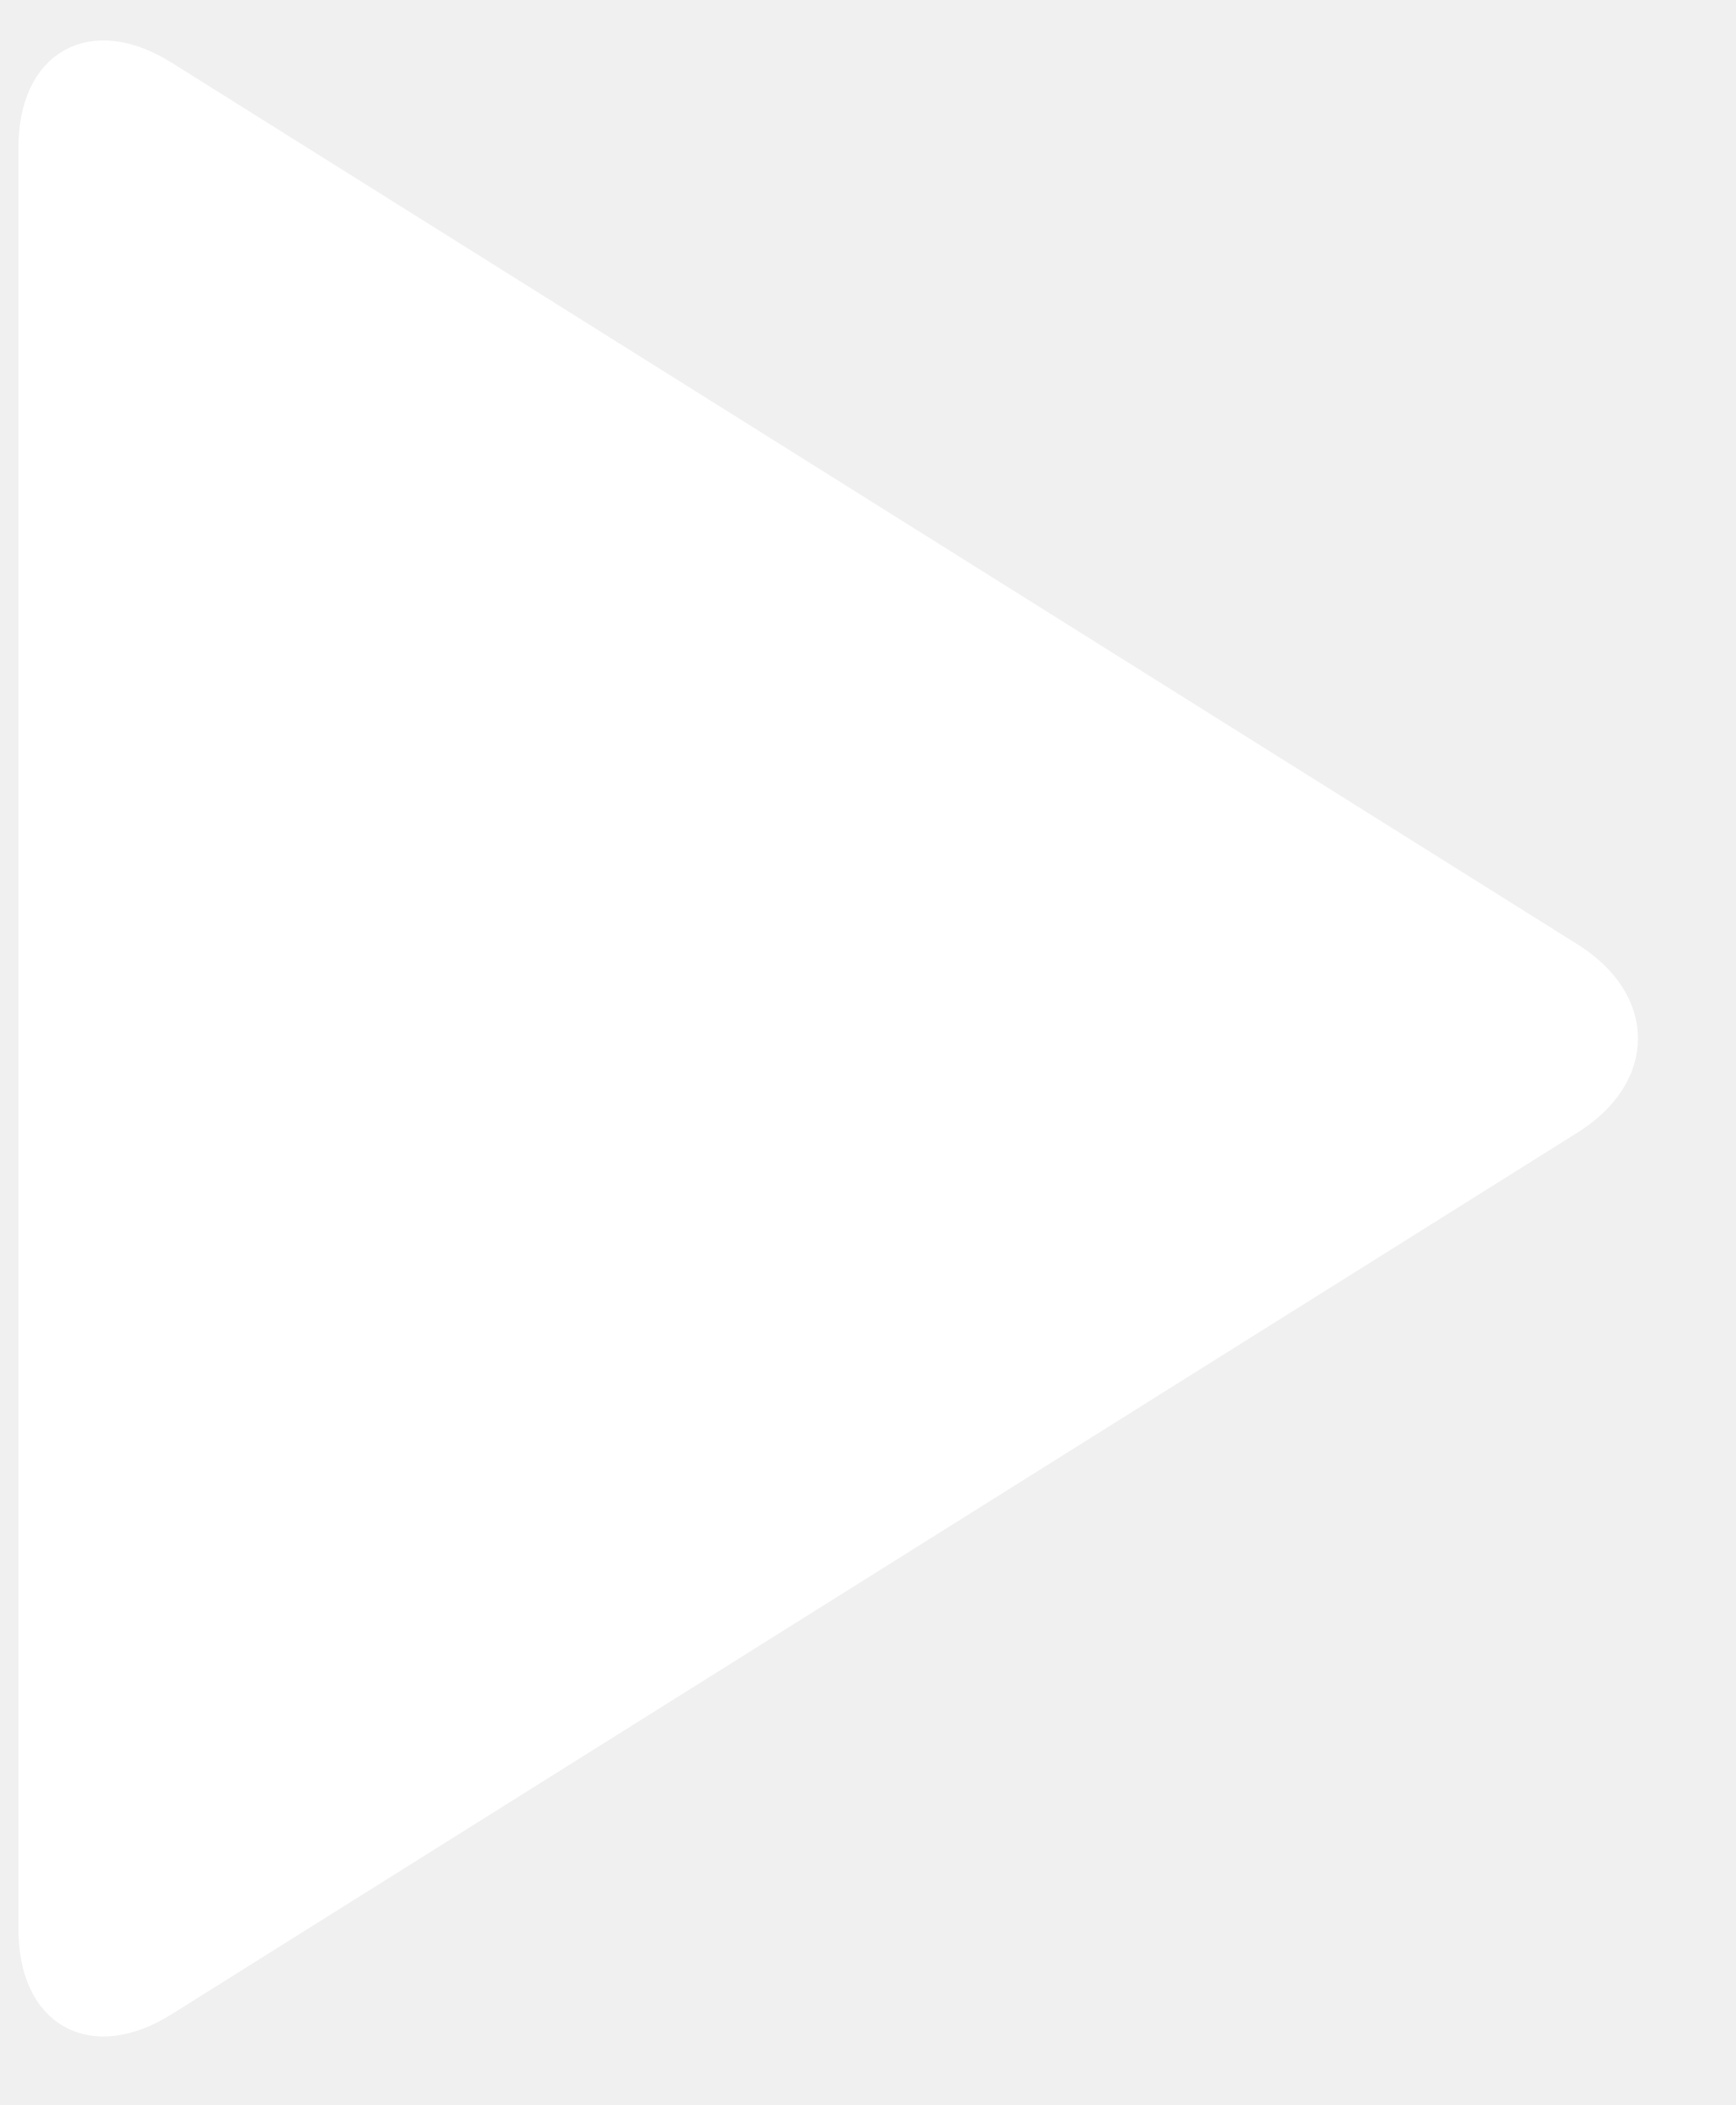
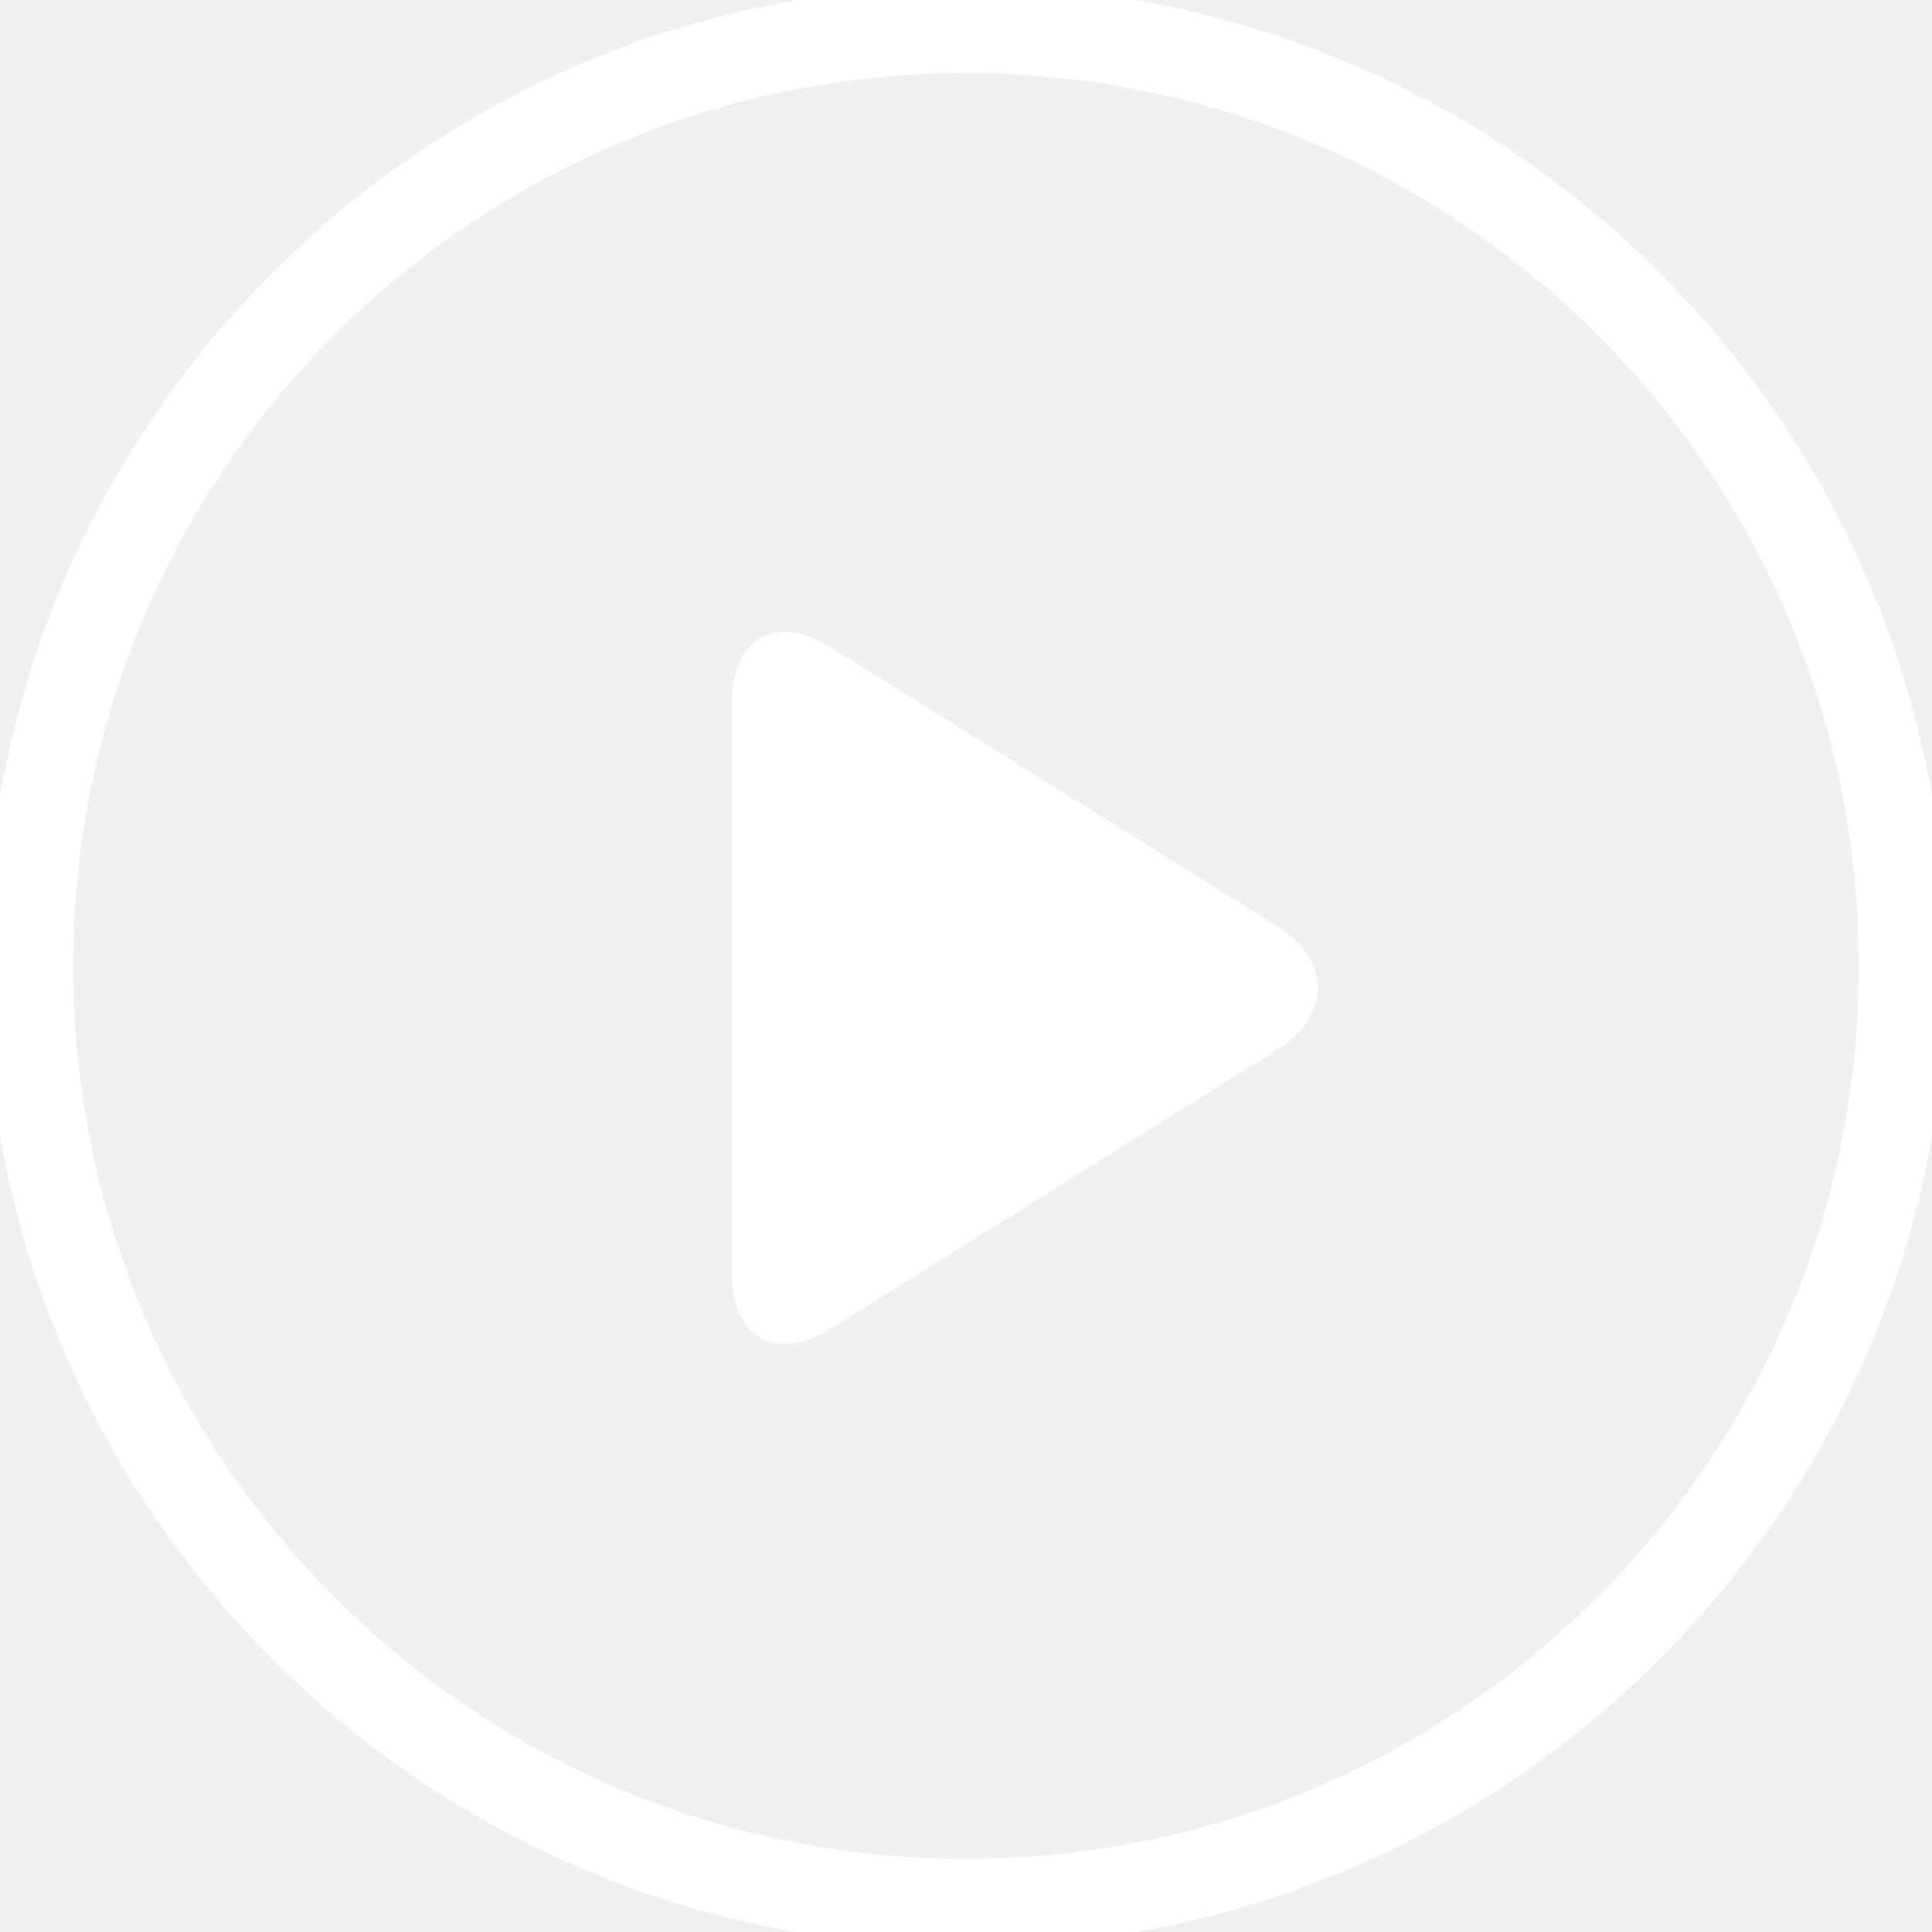
- <svg xmlns="http://www.w3.org/2000/svg" width="47px" height="57px" viewBox="0 0 47 57" version="1.1">
+ <svg xmlns="http://www.w3.org/2000/svg" width="66px" height="66px" viewBox="0 0 66 66" version="1.1">
  <defs />
  <g id="Welcome" stroke="none" stroke-width="1" fill="none" fill-rule="evenodd">
-     <g id="play" stroke="#FFFFFF" fill="#FFFFFF">
-       <path d="M4.389,54.115 C2.517,55.289 1,54.448 1,52.24 L1,4 C1,1.791 2.518,0.952 4.389,2.125 L42.455,25.995 C44.327,27.169 44.326,29.072 42.455,30.245 L4.389,54.115 Z" id="Triangle-1" />
+     <g id="play-icon">
+       <g id="Oval-7-+-Triangle-1" transform="translate(1, 1)">
+         <circle id="Oval-7" stroke="#FFFFFF" stroke-width="3" cx="32" cy="32" r="32" />
+         <path d="M27.389,44.382 C25.517,45.552 24,44.717 24,42.501 L24,22.999 C24,20.79 25.512,19.945 27.389,21.118 L42.611,30.632 C44.483,31.802 44.488,33.695 42.611,34.868 L27.389,44.382 Z" id="Triangle-1" fill="#FFFFFF" />
+       </g>
    </g>
  </g>
</svg>
